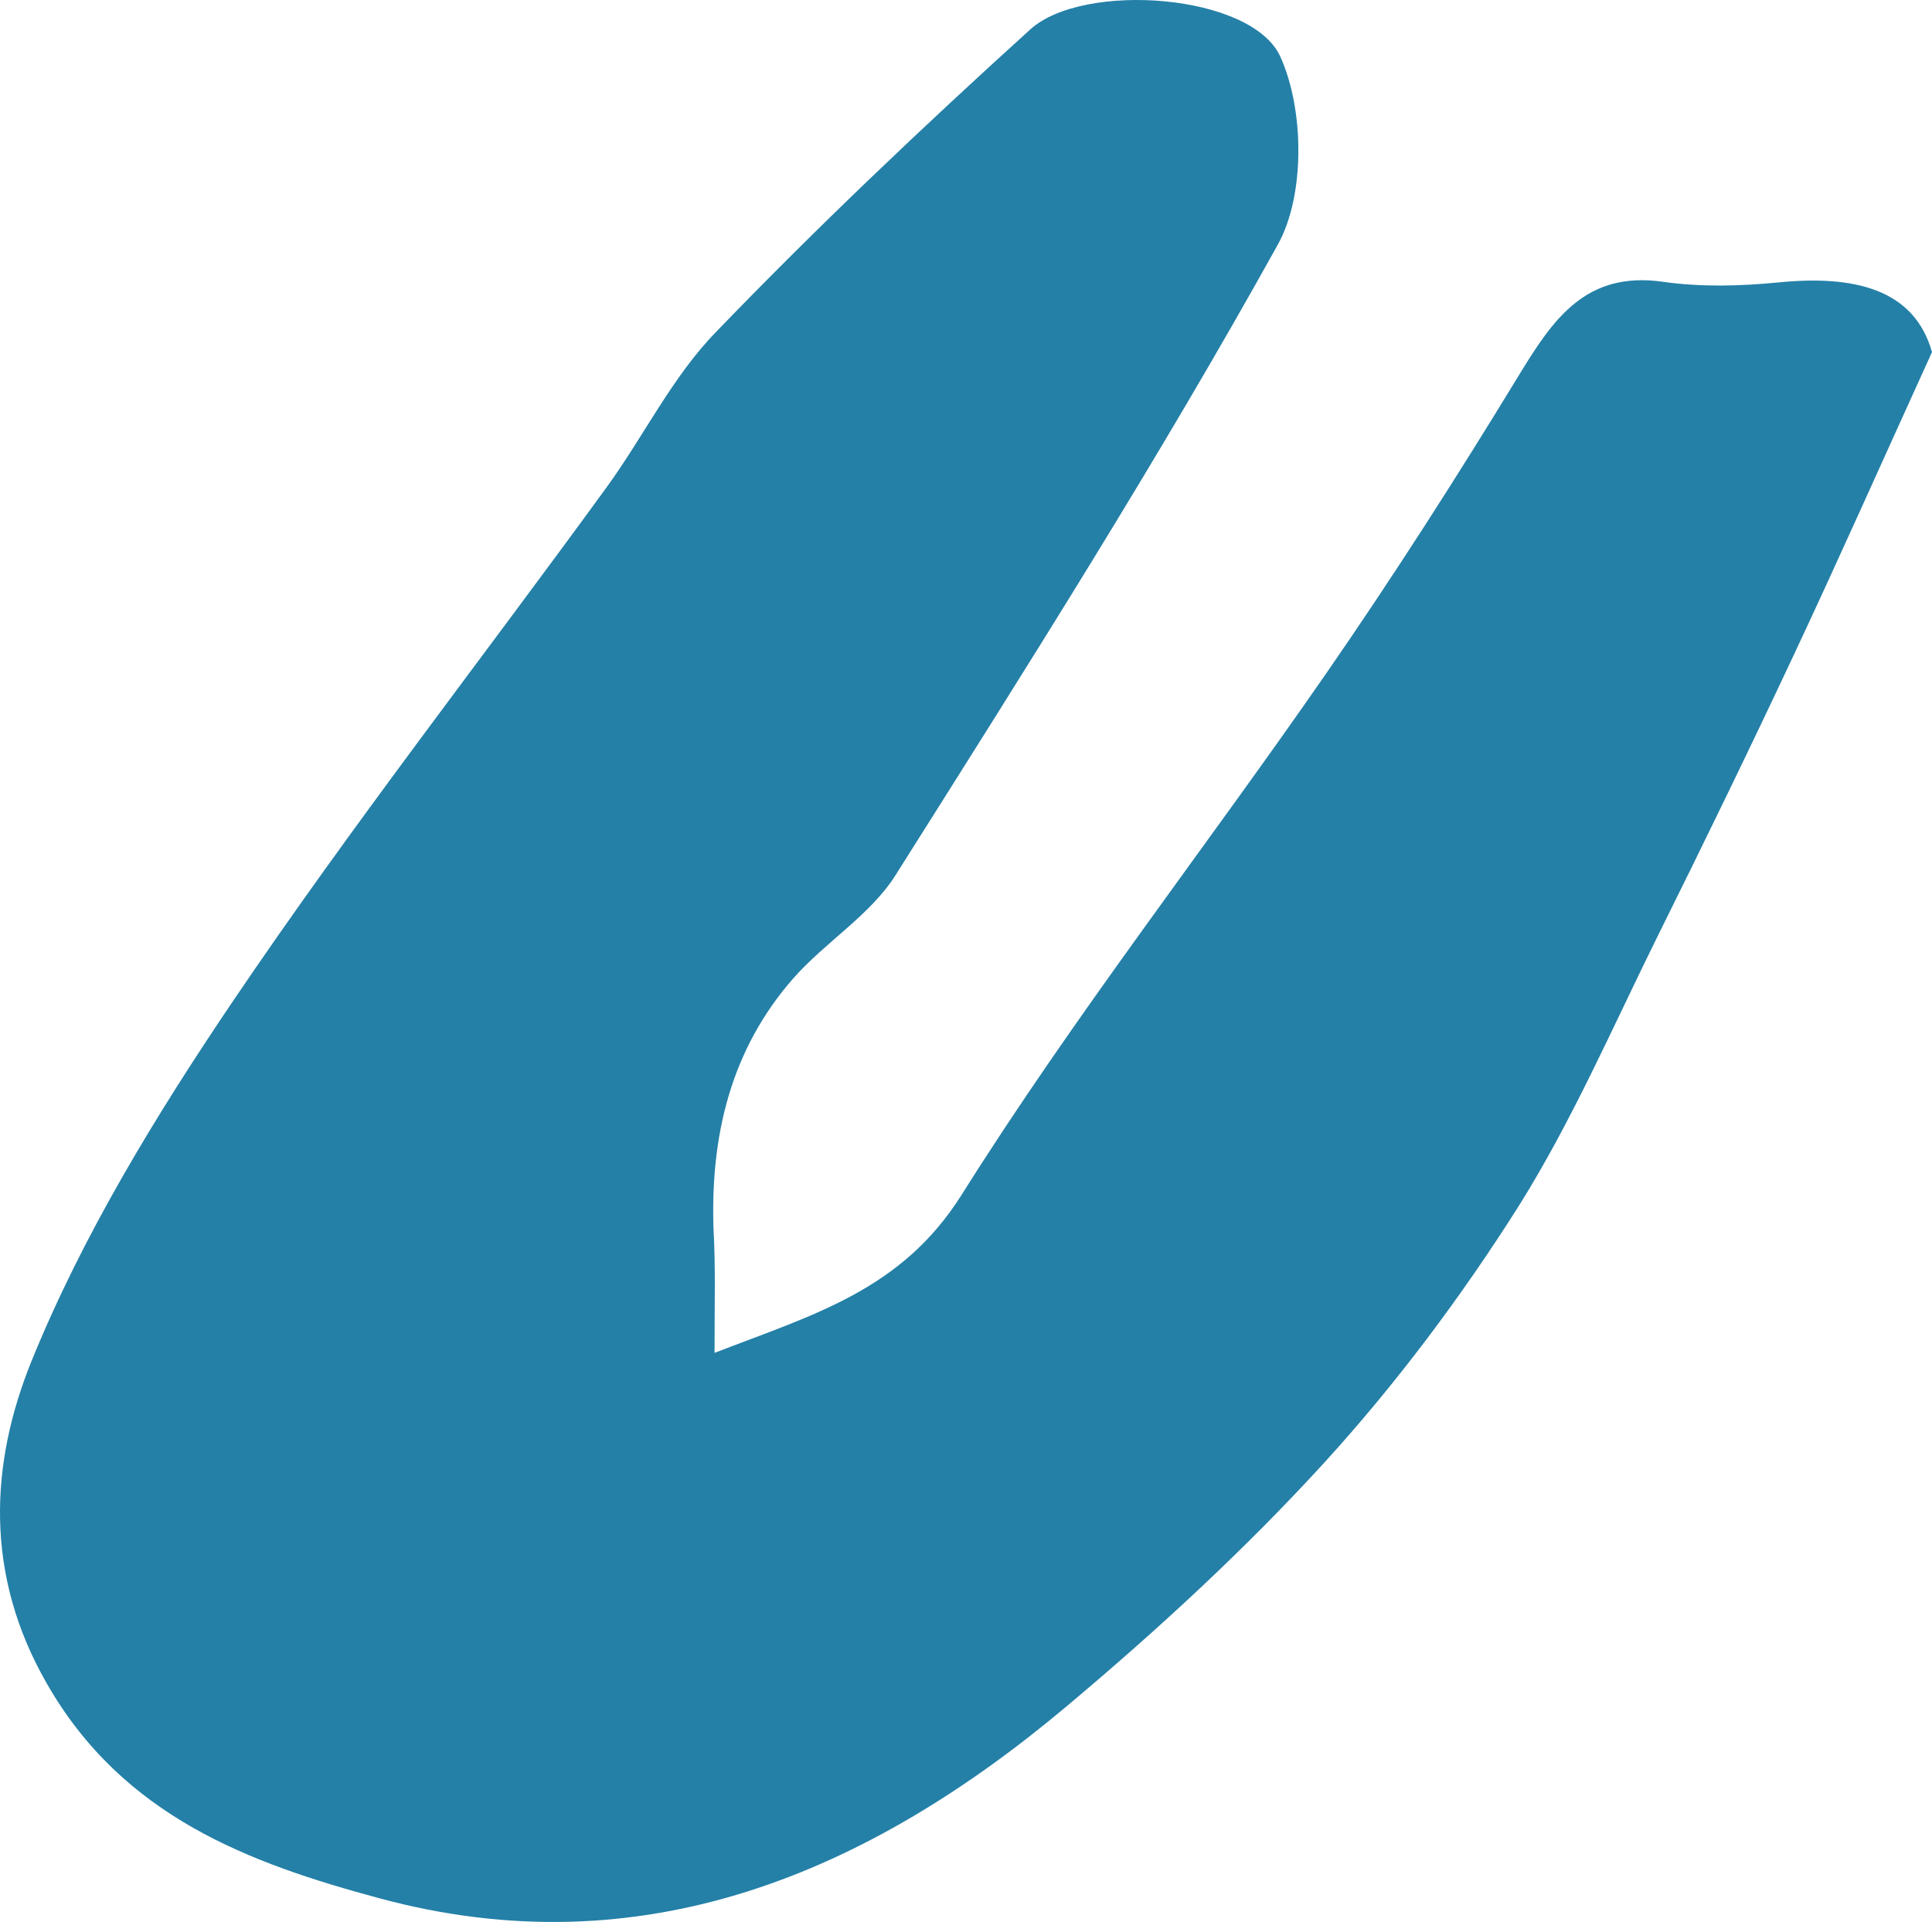
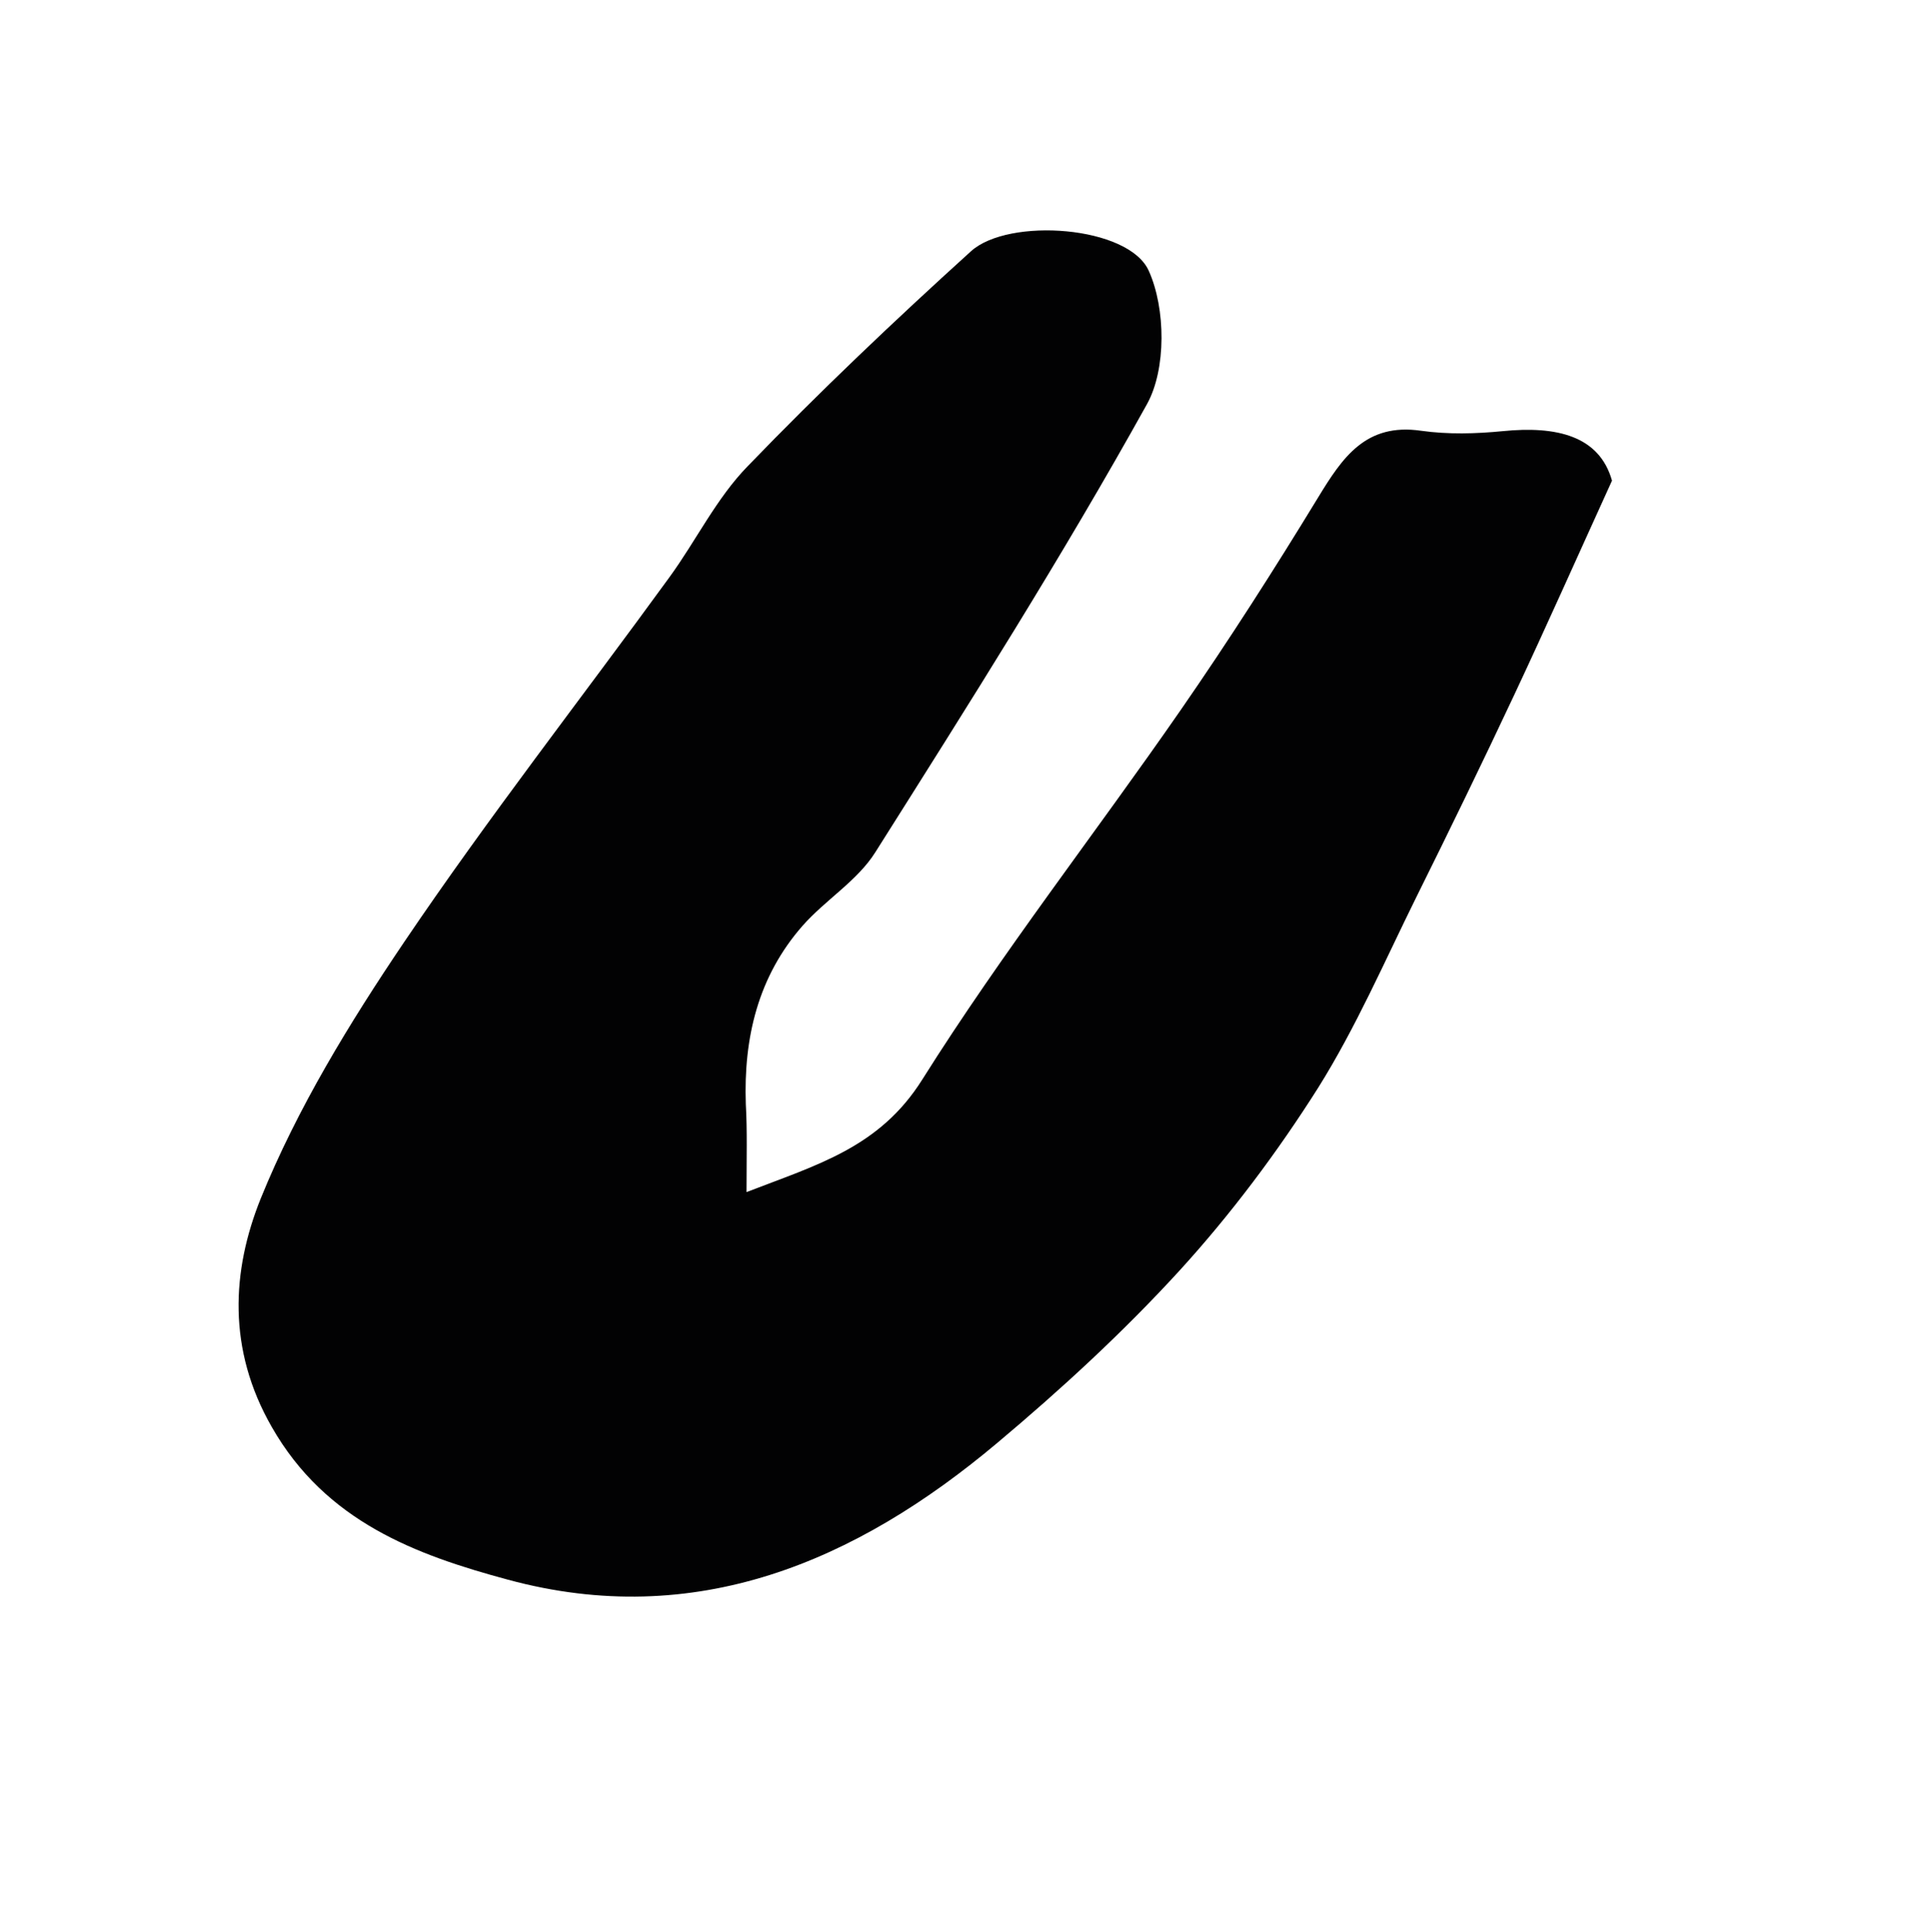
- <svg xmlns="http://www.w3.org/2000/svg" version="1.1" id="Calque_1" x="0px" y="0px" viewBox="0 0 248.367 247.072" xml:space="preserve" width="248.367" height="247.072">
-   <defs id="defs1" />
-   <style type="text/css" id="style1">
+ <svg xmlns="http://www.w3.org/2000/svg" version="1.1" id="Calque_1" x="0px" y="0px" viewBox="0 0 566.93 566.93" style="enable-background:new 0 0 566.93 566.93;" xml:space="preserve">
+   <style type="text/css">
	.st0{fill:#020203;}
</style>
-   <path class="st0" d="m 91.857,173.913 c 12.82,-4.96 24.05,-8.06 31.77,-20.33 14.47,-23.02 31.29,-44.52 46.79,-66.91 8.68,-12.54 16.88,-25.36 24.81,-38.38 4.41,-7.24 8.61,-13.51 18.61,-12.06 4.89,0.69 9.92,0.55 14.82,0.07 9.65,-0.96 17.43,0.83 19.71,8.96 -6.34,13.92 -11.85,26.32 -17.64,38.66 -5.79,12.34 -11.72,24.53 -17.78,36.73 -5.72,11.58 -10.89,23.5 -17.71,34.39 -7.37,11.65 -15.78,22.88 -25.02,33.01 -10.2,11.16 -21.43,21.5 -33.01,31.22 -25.64,21.57 -54.65,33.9 -88.48,24.74 -16.61,-4.48 -32.94,-10.47 -42.73,-27.63 -8.06,-14.06 -7.24,-28.25 -2,-41.28 6.62,-16.33 16.06,-31.77 25.98,-46.45 15.23,-22.53 31.98,-43.97 47.96,-65.95 4.82,-6.62 8.48,-14.26 14.13,-20.05 12.96,-13.44 26.53,-26.32 40.38,-38.87 6.82,-6.2 28.6,-4.62 32.18,3.58 3.03,6.75 3.17,17.71 -0.34,24.05 -15.3,27.56 -32.25,54.3 -49.13,81.04 -3.24,5.17 -9.03,8.61 -13.16,13.3 -8.06,9.17 -10.68,20.26 -10.27,32.25 0.27,4.75 0.13,9.71 0.13,15.91 z" id="path1" style="fill:#2480a7;fill-opacity:1" />
+   <path class="st0" d="M219.15,349.95c20.81-8.05,39.04-13.08,51.57-33c23.49-37.37,50.79-72.27,75.96-108.62  c14.09-20.36,27.4-41.17,40.27-62.3c7.16-11.75,13.98-21.93,30.21-19.58c7.94,1.12,16.1,0.89,24.06,0.11  c15.67-1.56,28.29,1.35,32,14.54c-10.29,22.6-19.24,42.73-28.64,62.76c-9.4,20.03-19.03,39.82-28.86,59.62  c-9.29,18.8-17.68,38.15-28.75,55.83c-11.96,18.91-25.62,37.14-40.62,53.59c-16.56,18.12-34.79,34.9-53.59,50.68  c-41.62,35.01-88.71,55.03-143.63,40.16c-26.96-7.27-53.47-17-69.36-44.85c-13.08-22.82-11.75-45.86-3.25-67.01  c10.75-26.51,26.07-51.57,42.17-75.4c24.72-36.57,51.91-71.38,77.85-107.06c7.82-10.75,13.77-23.15,22.94-32.55  c21.04-21.82,43.07-42.73,65.55-63.1c11.07-10.06,46.43-7.5,52.24,5.81c4.92,10.96,5.15,28.75-0.55,39.04  c-24.84,44.74-52.35,88.15-79.75,131.55c-5.26,8.39-14.66,13.98-21.36,21.59c-13.08,14.89-17.34,32.89-16.67,52.35  C219.38,331.83,219.15,339.88,219.15,349.95z" />
</svg>
